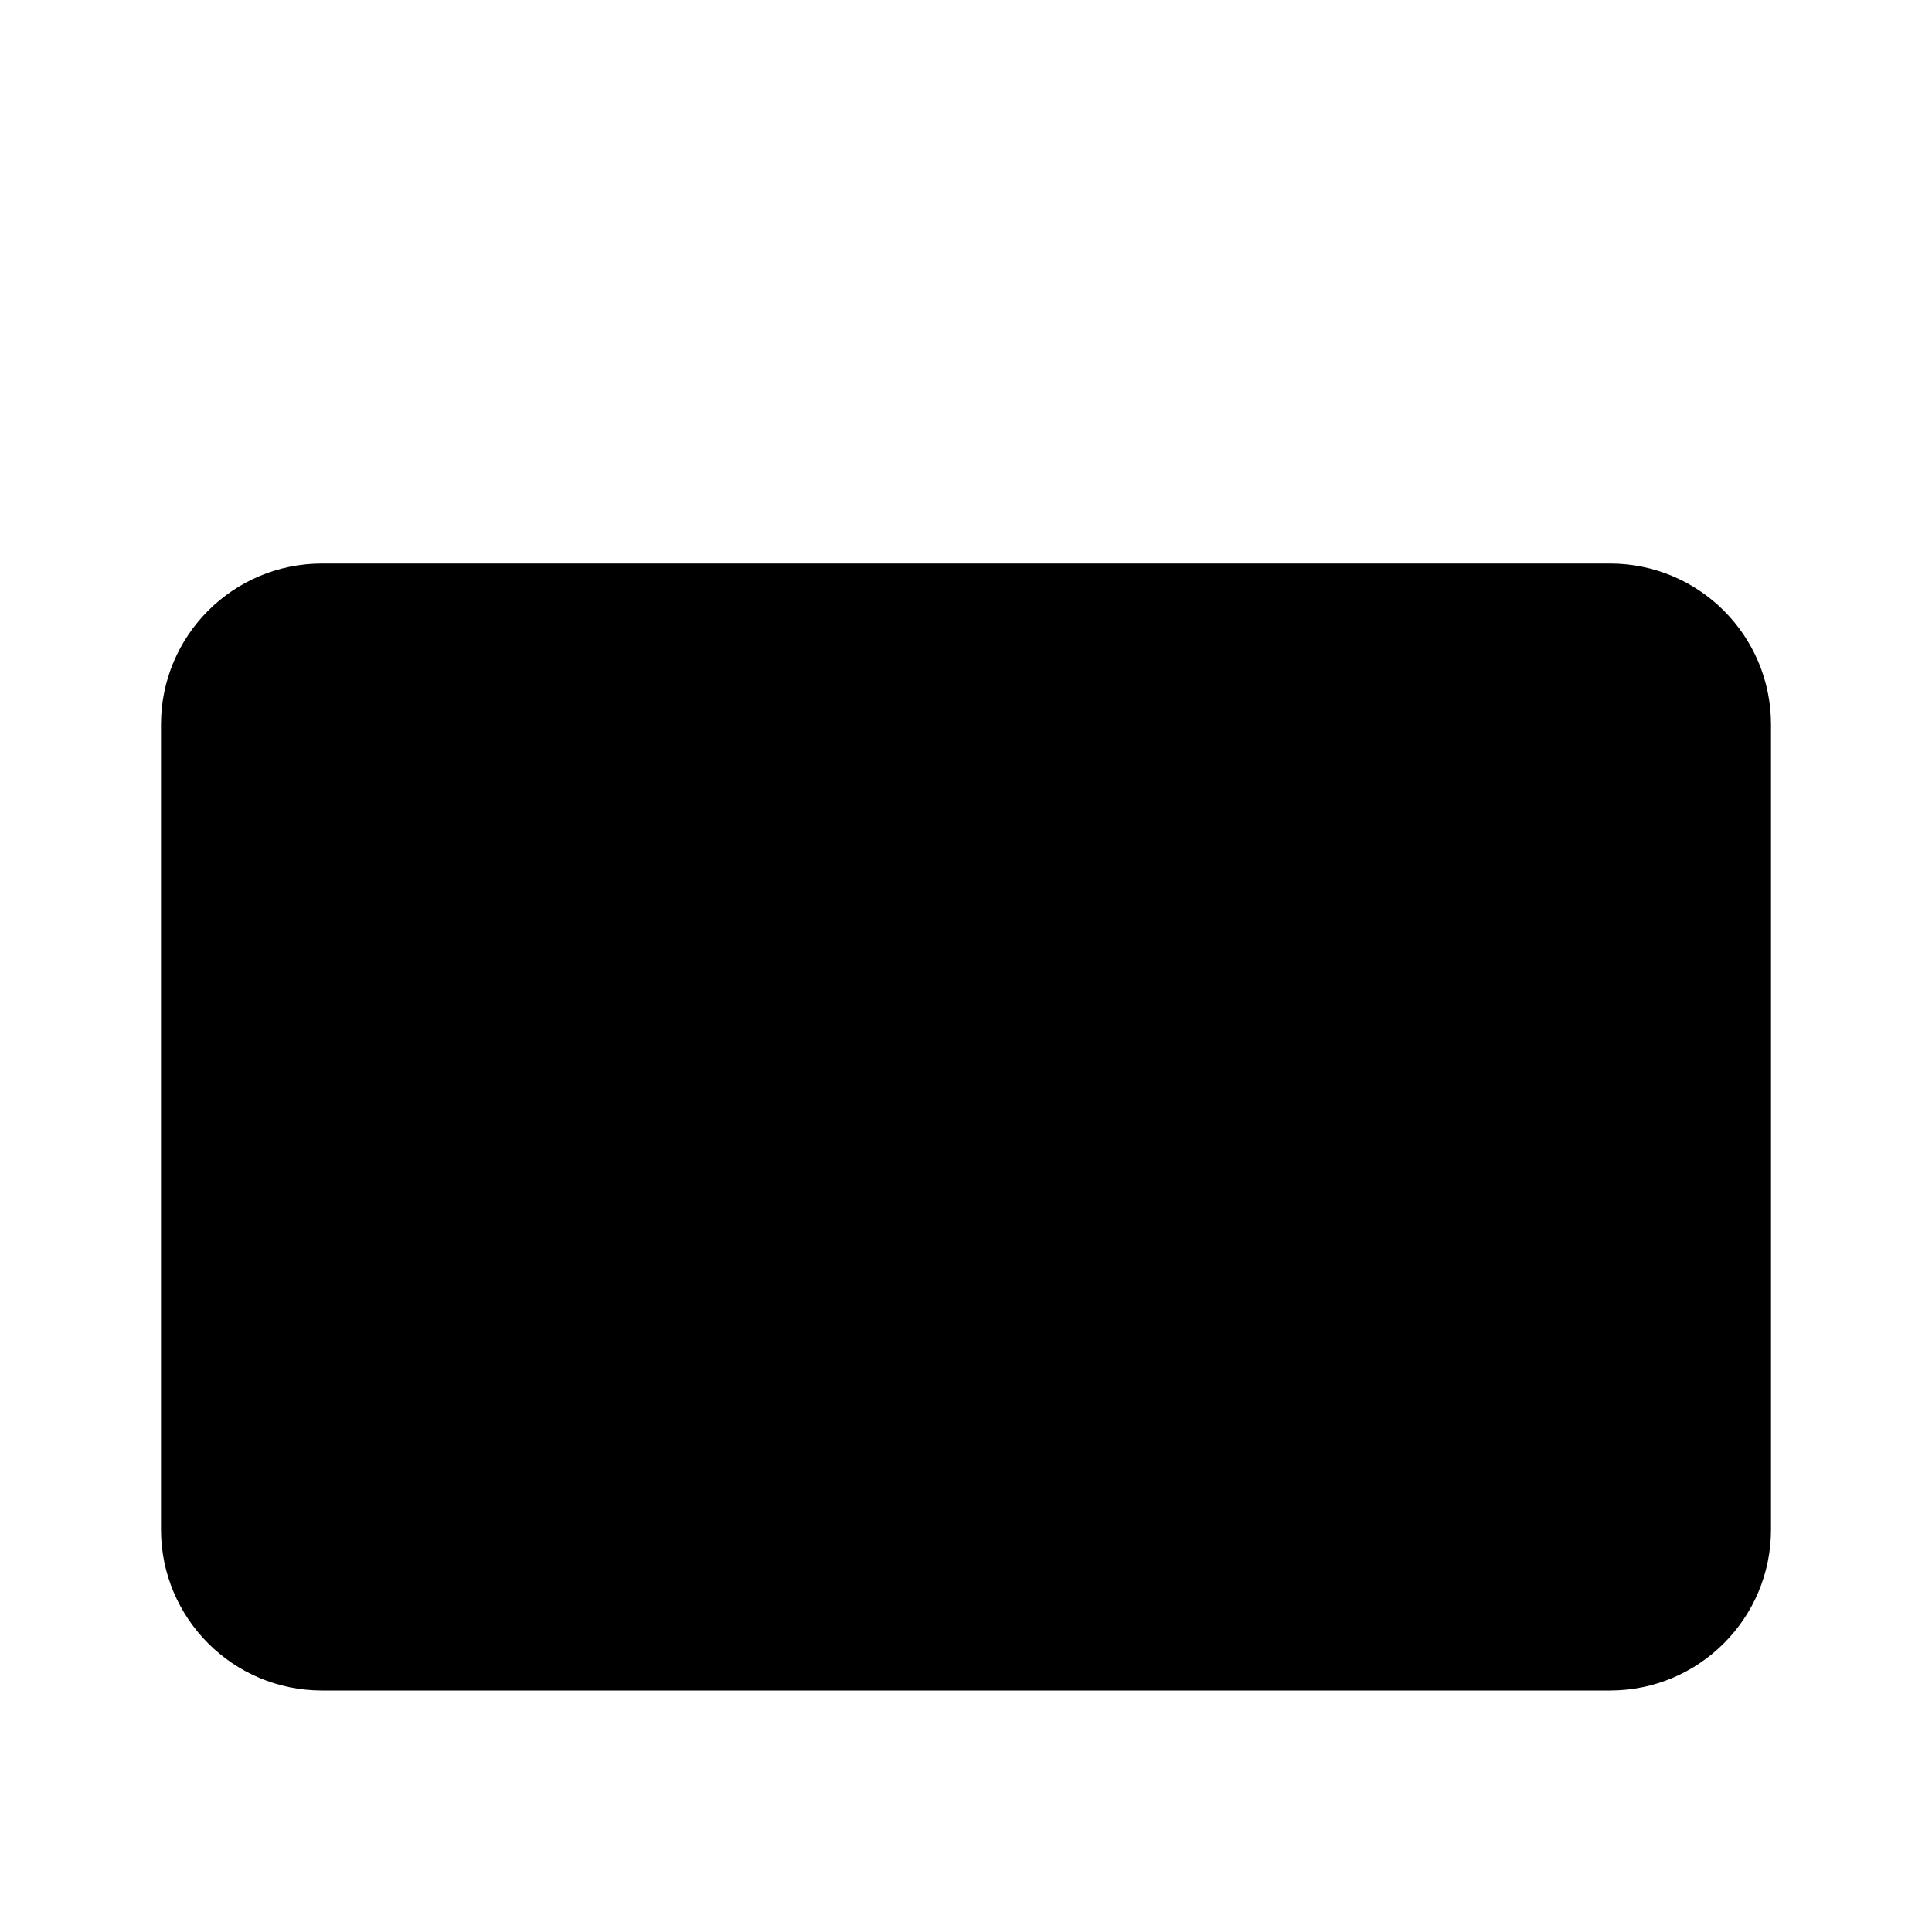
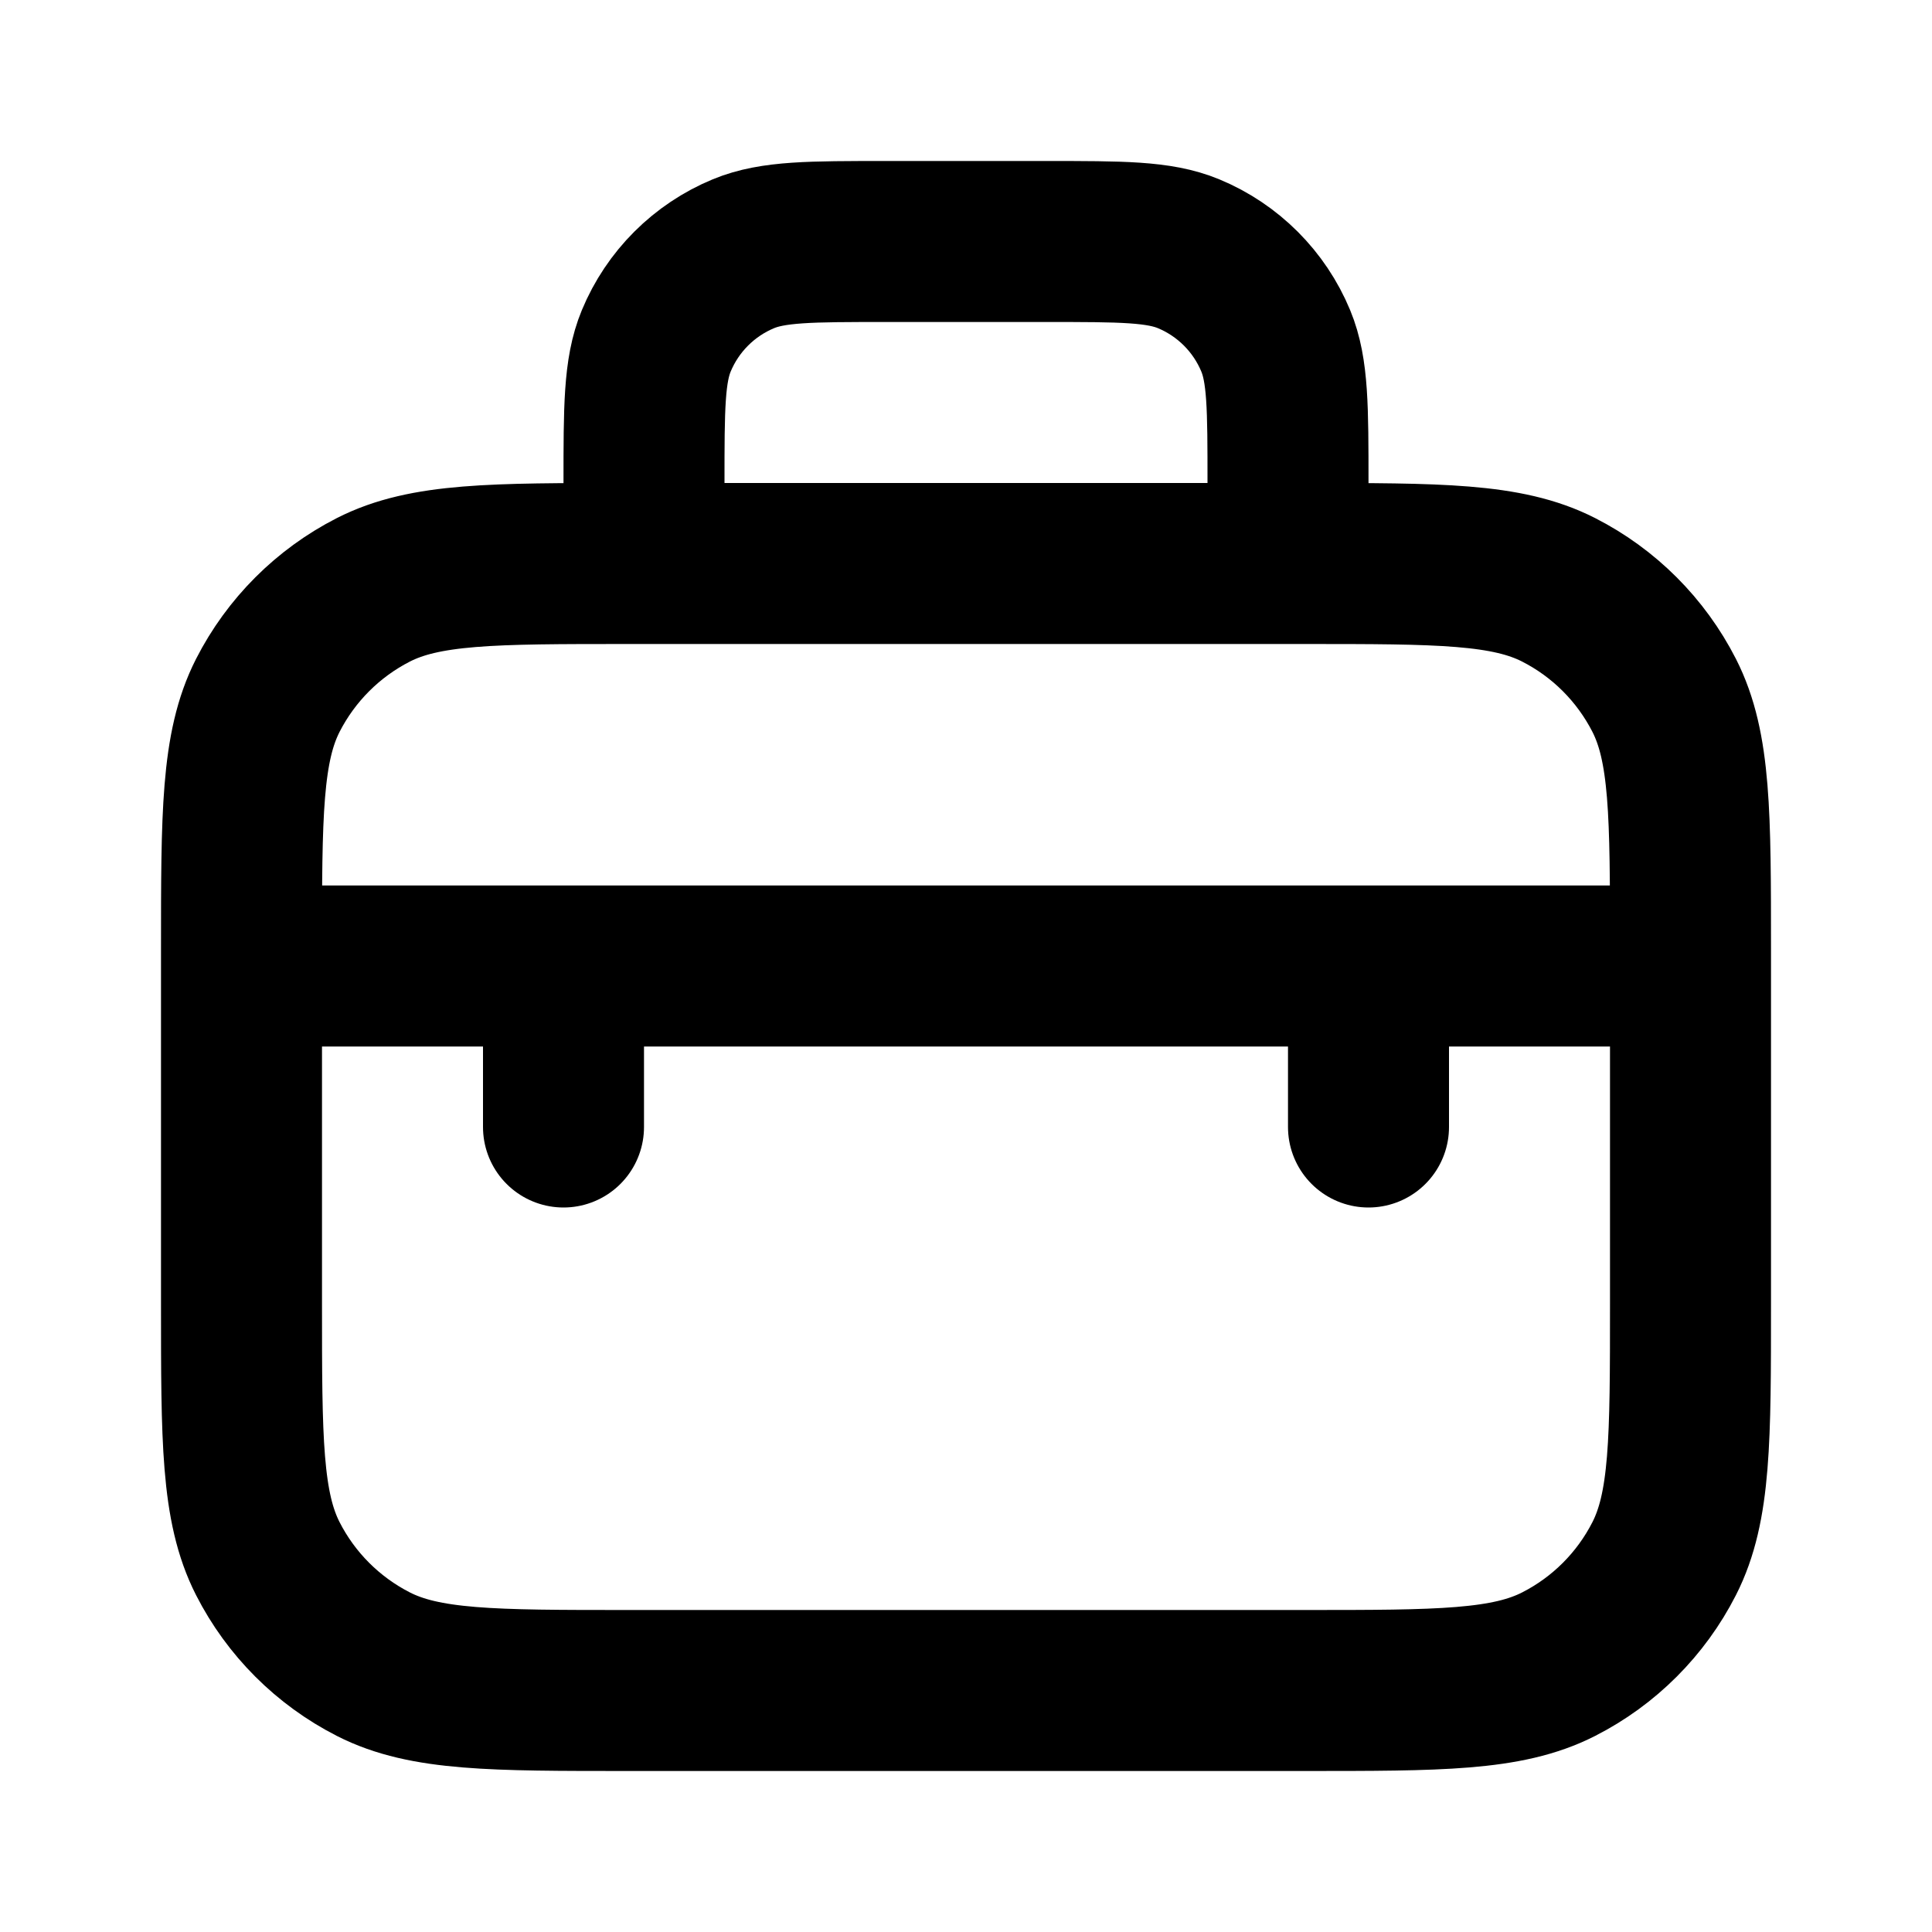
- <svg xmlns="http://www.w3.org/2000/svg" width="24" height="24" fill="currentColor" viewBox="0 0 24 24">
-   <rect x="2" y="7" width="20" height="14" rx="2" />
-   <path d="M16 3v4M8 3v4" />
-   <path d="M2 13h20" />
+ <svg xmlns="http://www.w3.org/2000/svg" width="24px" height="24px" viewBox="0 0 24 24" fill="none">
+   <g id="SVGRepo_bgCarrier" stroke-width="0" />
+   <g id="SVGRepo_tracerCarrier" stroke-linecap="round" stroke-linejoin="round" />
+   <g id="SVGRepo_iconCarrier">
+     <path d="M3 12H21M7 12V14M17 12V14M8 7H7.8C6.12 7 5.28 7 4.638 7.327C4.074 7.615 3.615 8.074 3.327 8.638C3 9.28 3 10.12 3 11.8V16.2C3 17.88 3 18.72 3.327 19.362C3.615 19.927 4.074 20.385 4.638 20.673C5.28 21 6.12 21 7.8 21H16.2C17.88 21 18.72 21 19.362 20.673C19.927 20.385 20.385 19.927 20.673 19.362C21 18.72 21 17.88 21 16.2V11.8C21 10.12 21 9.28 20.673 8.638C20.385 8.074 19.927 7.615 19.362 7.327C18.72 7 17.88 7 16.2 7H16M8 7V6C8 5.068 8 4.602 8.152 4.235C8.355 3.745 8.745 3.355 9.235 3.152C9.602 3 10.068 3 11 3H13C13.932 3 14.398 3 14.765 3.152C15.255 3.355 15.645 3.745 15.848 4.235C16 4.602 16 5.068 16 6V7M8 7H16" stroke="#000000" stroke-width="2" stroke-linecap="round" stroke-linejoin="round" />
+   </g>
</svg>
